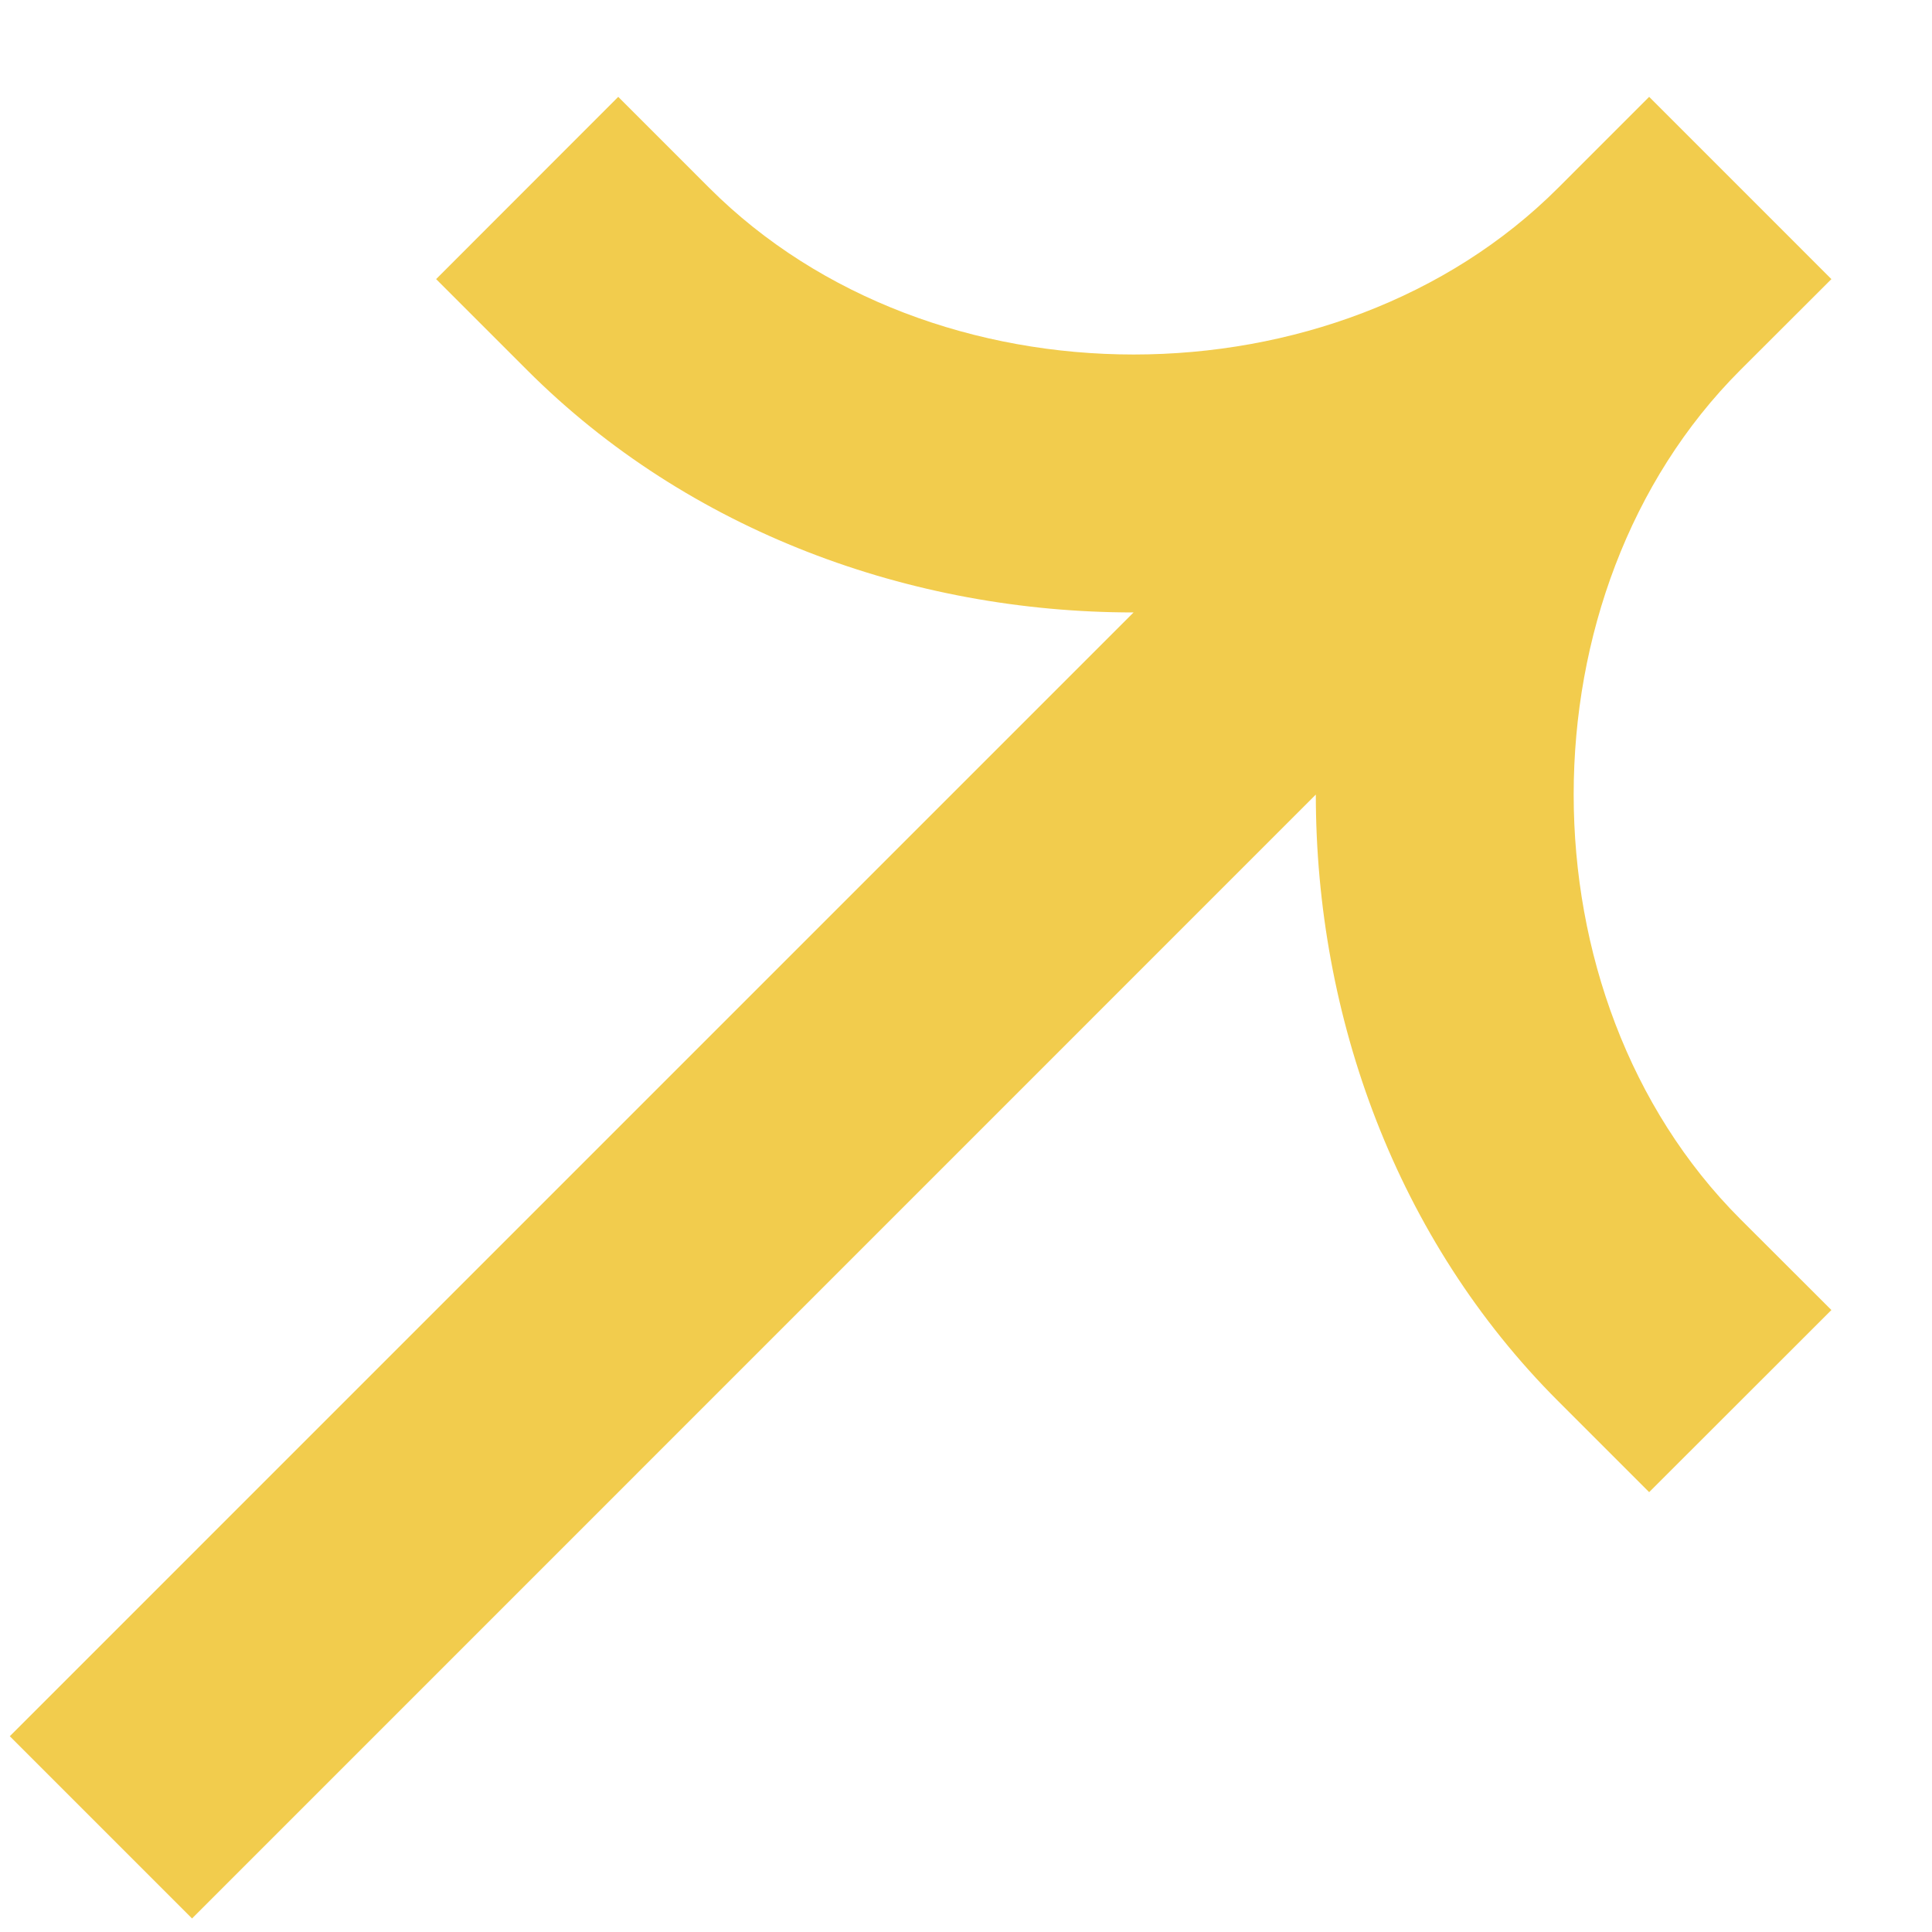
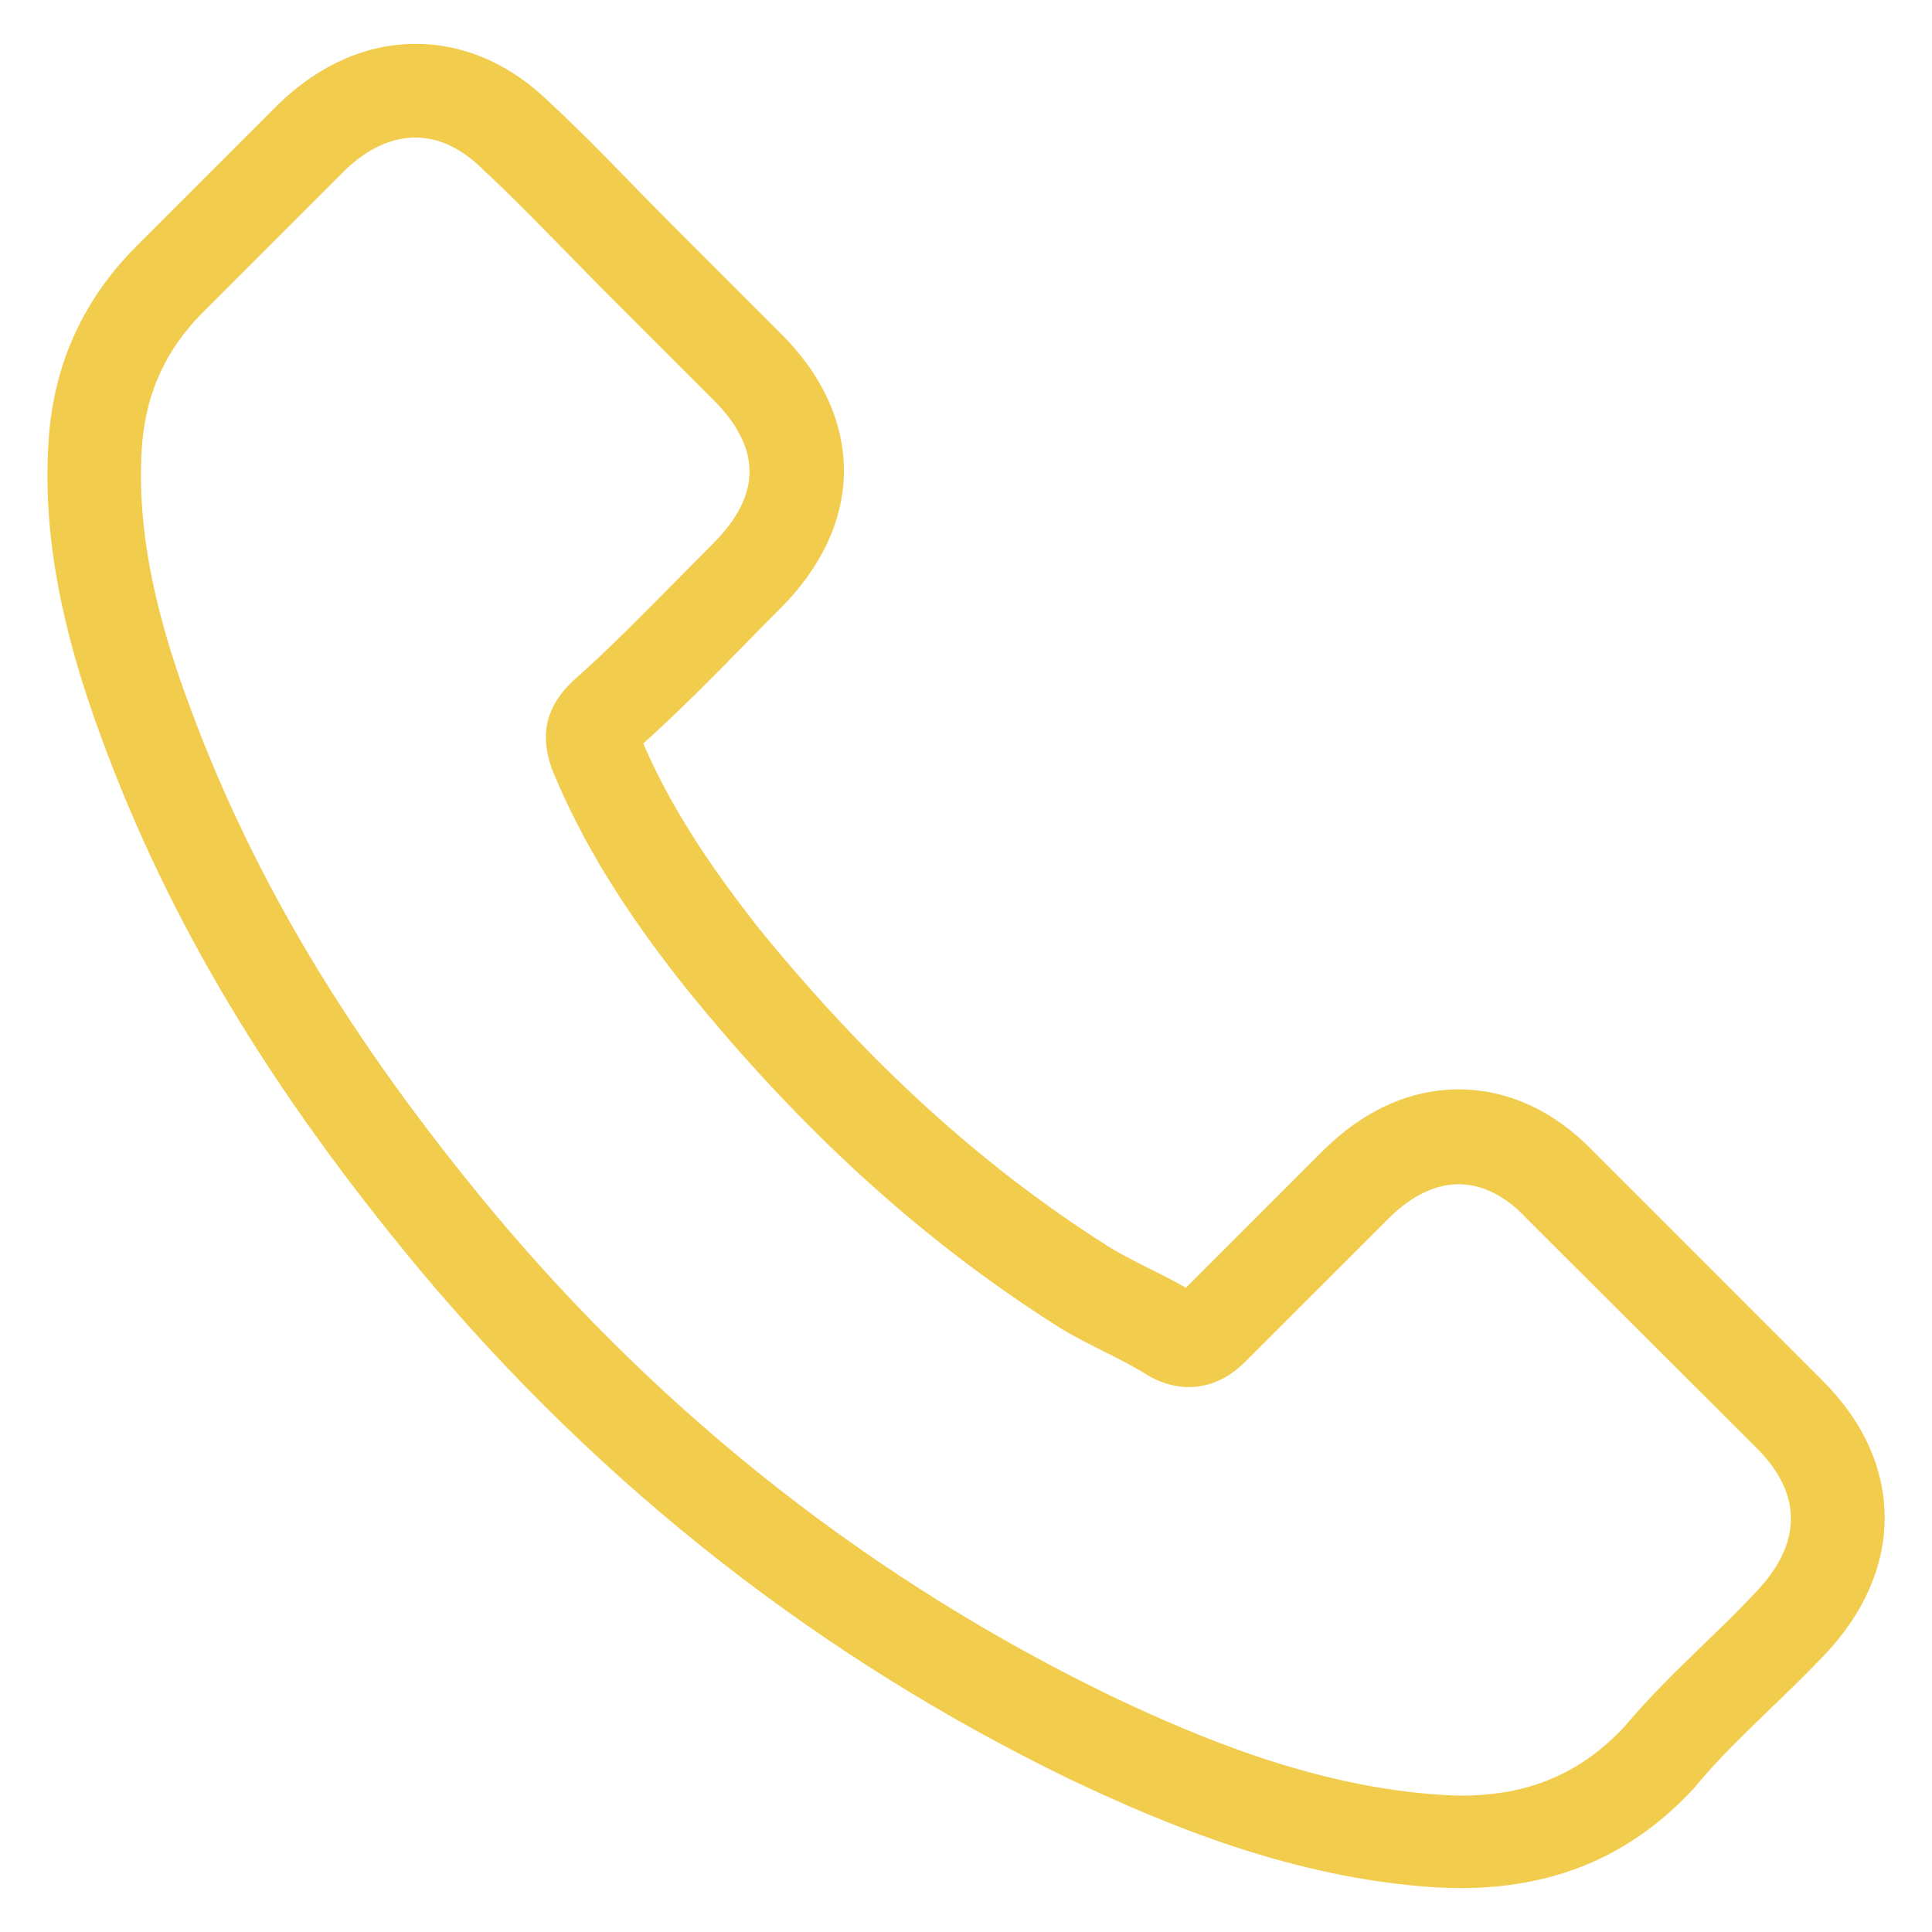
- <svg xmlns="http://www.w3.org/2000/svg" width="15" height="15" viewBox="0 0 15 15" fill="none">
-   <path fill-rule="evenodd" clip-rule="evenodd" d="M12.097 1.459C10.373 3.183 7.232 3.184 5.507 1.459L4.8 0.752L3.386 2.167L4.093 2.874C5.347 4.128 7.074 4.755 8.801 4.755L0.076 13.48L1.491 14.895L10.216 6.169C10.216 7.897 10.843 9.624 12.097 10.878L12.804 11.585L14.219 10.171L13.511 9.464C11.787 7.739 11.787 4.598 13.511 2.874L14.219 2.167L12.804 0.752L12.097 1.459Z" fill="#F2CC4D" />
+ <svg xmlns="http://www.w3.org/2000/svg" width="22" height="22" viewBox="0 0 22 22" fill="none">
+   <path d="M4.78 14.459C6.851 16.935 9.344 18.885 12.19 20.264C13.274 20.778 14.723 21.387 16.337 21.491C16.437 21.496 16.533 21.5 16.633 21.5C17.716 21.5 18.587 21.126 19.296 20.356C19.3 20.351 19.309 20.343 19.313 20.334C19.566 20.029 19.853 19.755 20.153 19.463C20.358 19.268 20.567 19.063 20.767 18.854C21.694 17.888 21.694 16.661 20.758 15.726L18.143 13.11C17.699 12.649 17.168 12.405 16.611 12.405C16.054 12.405 15.519 12.649 15.062 13.106L13.504 14.664C13.361 14.581 13.213 14.507 13.073 14.438C12.899 14.351 12.738 14.268 12.595 14.177C11.176 13.276 9.888 12.101 8.657 10.591C8.034 9.803 7.617 9.142 7.325 8.467C7.734 8.098 8.117 7.71 8.487 7.332C8.617 7.197 8.752 7.062 8.887 6.927C9.357 6.457 9.61 5.913 9.61 5.361C9.61 4.808 9.362 4.264 8.887 3.794L7.591 2.497C7.438 2.345 7.295 2.197 7.147 2.045C6.86 1.749 6.559 1.444 6.263 1.17C5.815 0.731 5.289 0.5 4.732 0.5C4.179 0.5 3.648 0.731 3.183 1.174L1.555 2.802C0.963 3.394 0.628 4.112 0.559 4.943C0.476 5.983 0.667 7.088 1.163 8.424C1.925 10.491 3.074 12.41 4.78 14.459ZM1.62 5.034C1.673 4.455 1.895 3.972 2.312 3.555L3.931 1.936C4.183 1.692 4.462 1.566 4.732 1.566C4.997 1.566 5.267 1.692 5.515 1.945C5.806 2.214 6.081 2.497 6.377 2.798C6.524 2.95 6.677 3.102 6.829 3.259L8.126 4.556C8.396 4.825 8.535 5.099 8.535 5.369C8.535 5.639 8.396 5.913 8.126 6.183C7.991 6.318 7.856 6.457 7.721 6.592C7.316 7.001 6.938 7.388 6.52 7.758C6.511 7.767 6.507 7.771 6.498 7.78C6.137 8.141 6.194 8.485 6.281 8.746C6.285 8.759 6.289 8.768 6.294 8.781C6.629 9.586 7.094 10.352 7.821 11.265C9.127 12.876 10.502 14.124 12.016 15.086C12.203 15.208 12.403 15.304 12.59 15.399C12.764 15.486 12.925 15.569 13.069 15.66C13.086 15.669 13.1 15.678 13.117 15.687C13.261 15.761 13.4 15.795 13.539 15.795C13.887 15.795 14.113 15.573 14.187 15.499L15.815 13.872C16.067 13.62 16.341 13.485 16.611 13.485C16.942 13.485 17.212 13.689 17.381 13.872L20.005 16.491C20.527 17.014 20.523 17.579 19.992 18.132C19.809 18.328 19.618 18.515 19.413 18.711C19.109 19.007 18.791 19.311 18.504 19.655C18.003 20.195 17.407 20.447 16.637 20.447C16.563 20.447 16.485 20.443 16.411 20.438C14.984 20.347 13.656 19.79 12.66 19.316C9.953 18.006 7.577 16.148 5.606 13.789C3.983 11.835 2.891 10.017 2.169 8.067C1.72 6.87 1.551 5.909 1.62 5.034Z" fill="#F2CC4D" />
</svg>
